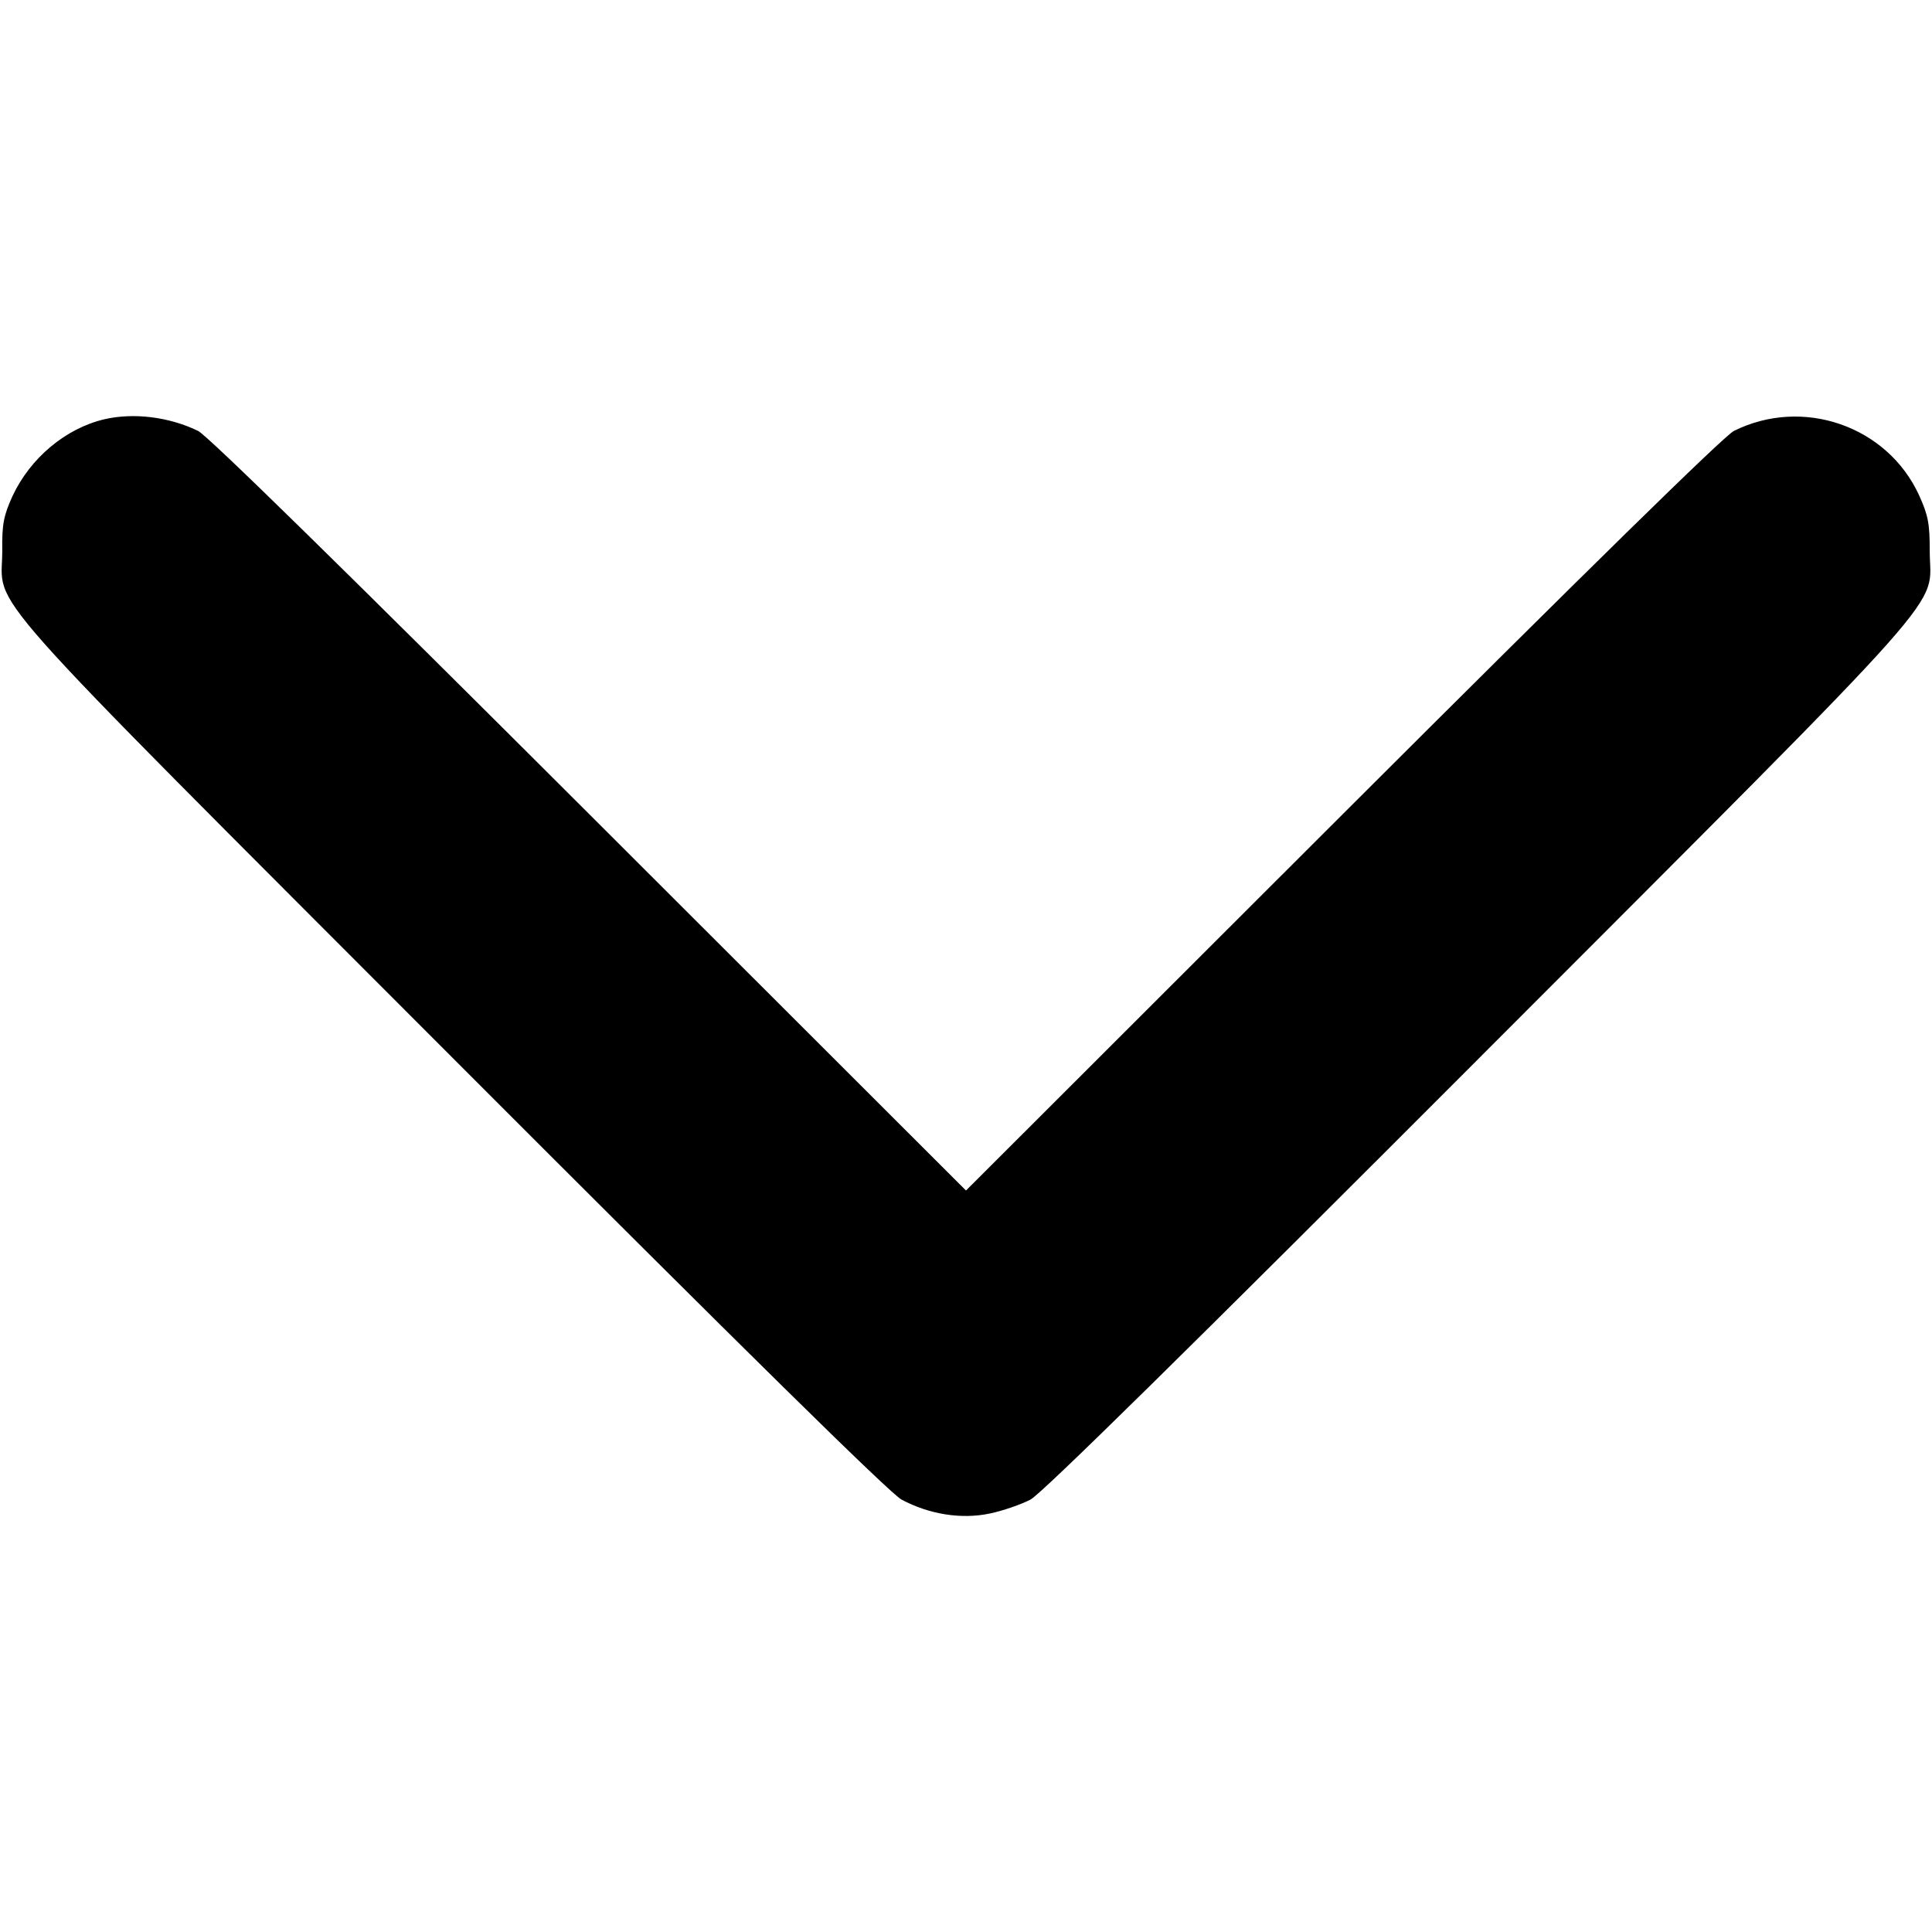
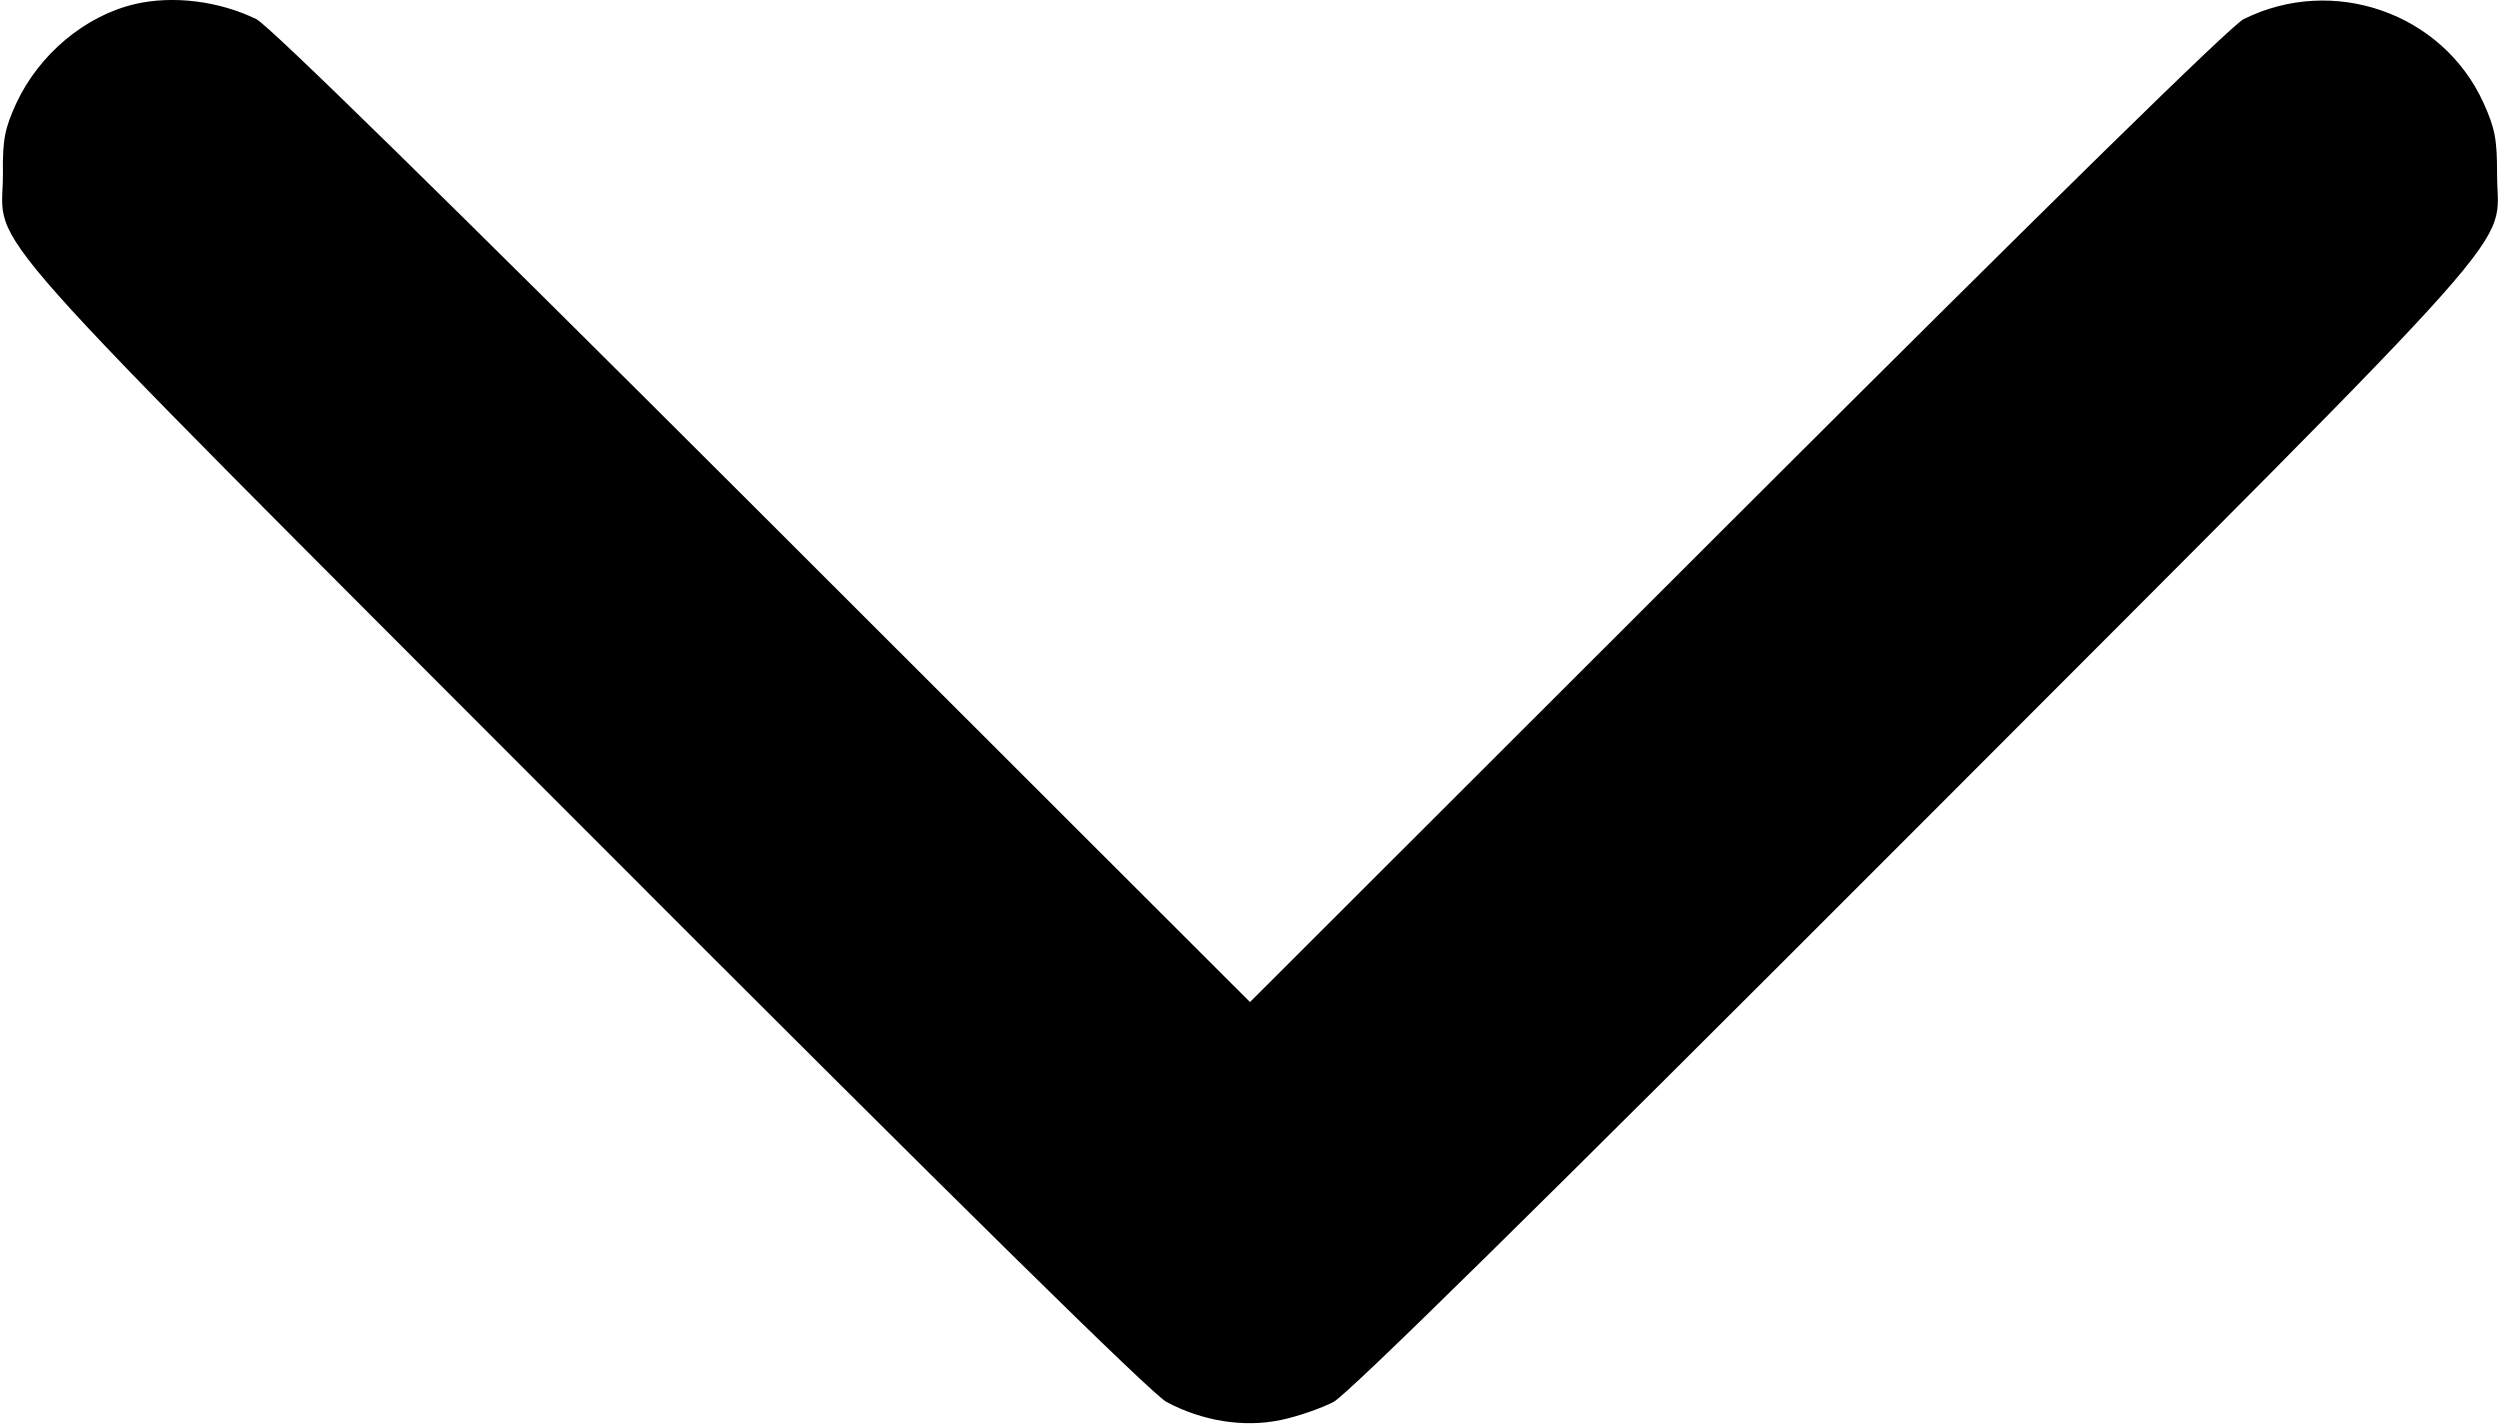
- <svg xmlns="http://www.w3.org/2000/svg" version="1.1" baseProfile="tiny" id="Capa_1" x="0px" y="0px" viewBox="0 0 512 512" xml:space="preserve">
+ <svg xmlns="http://www.w3.org/2000/svg" version="1.1" id="Capa_1" x="0px" y="0px" viewBox="0 0 512 291.5" style="enable-background:new 0 0 512 291.5;" xml:space="preserve">
  <g transform="translate(0,512) scale(0.1,-0.1)">
-     <path d="M277,4009c-103-24-197-103-244-204c-23-51-28-73-27-145c0-160-96-52,1192-1342c777-778,1160-1155,1191-1172   c73-39,158-53,234-37c34,7,83,24,108,37c31,17,414,394,1191,1172c1288,1290,1192,1182,1192,1342c0,72-4,94-28,147   c-84,184-308,262-491,171c-26-13-388-368-1037-1016l-998-997l-998,997C910,3613,551,3965,525,3978C449,4015,355,4027,277,4009z" />
+     <path d="M277,5111.8c-103-24-197-103-244-204c-23-51-28-73-27-145c0-160-96-52,1192-1342c777-778,1160-1155,1191-1172   c73-39,158-53,234-37c34,7,83,24,108,37c31,17,414,394,1191,1172c1288,1290,1192,1182,1192,1342c0,72-4,94-28,147   c-84,184-308,262-491,171c-26-13-388-368-1037-1016l-998-997l-998,997c-652,651-1011,1003-1037,1016   C449,5117.8,355,5129.8,277,5111.8z" />
  </g>
</svg>
